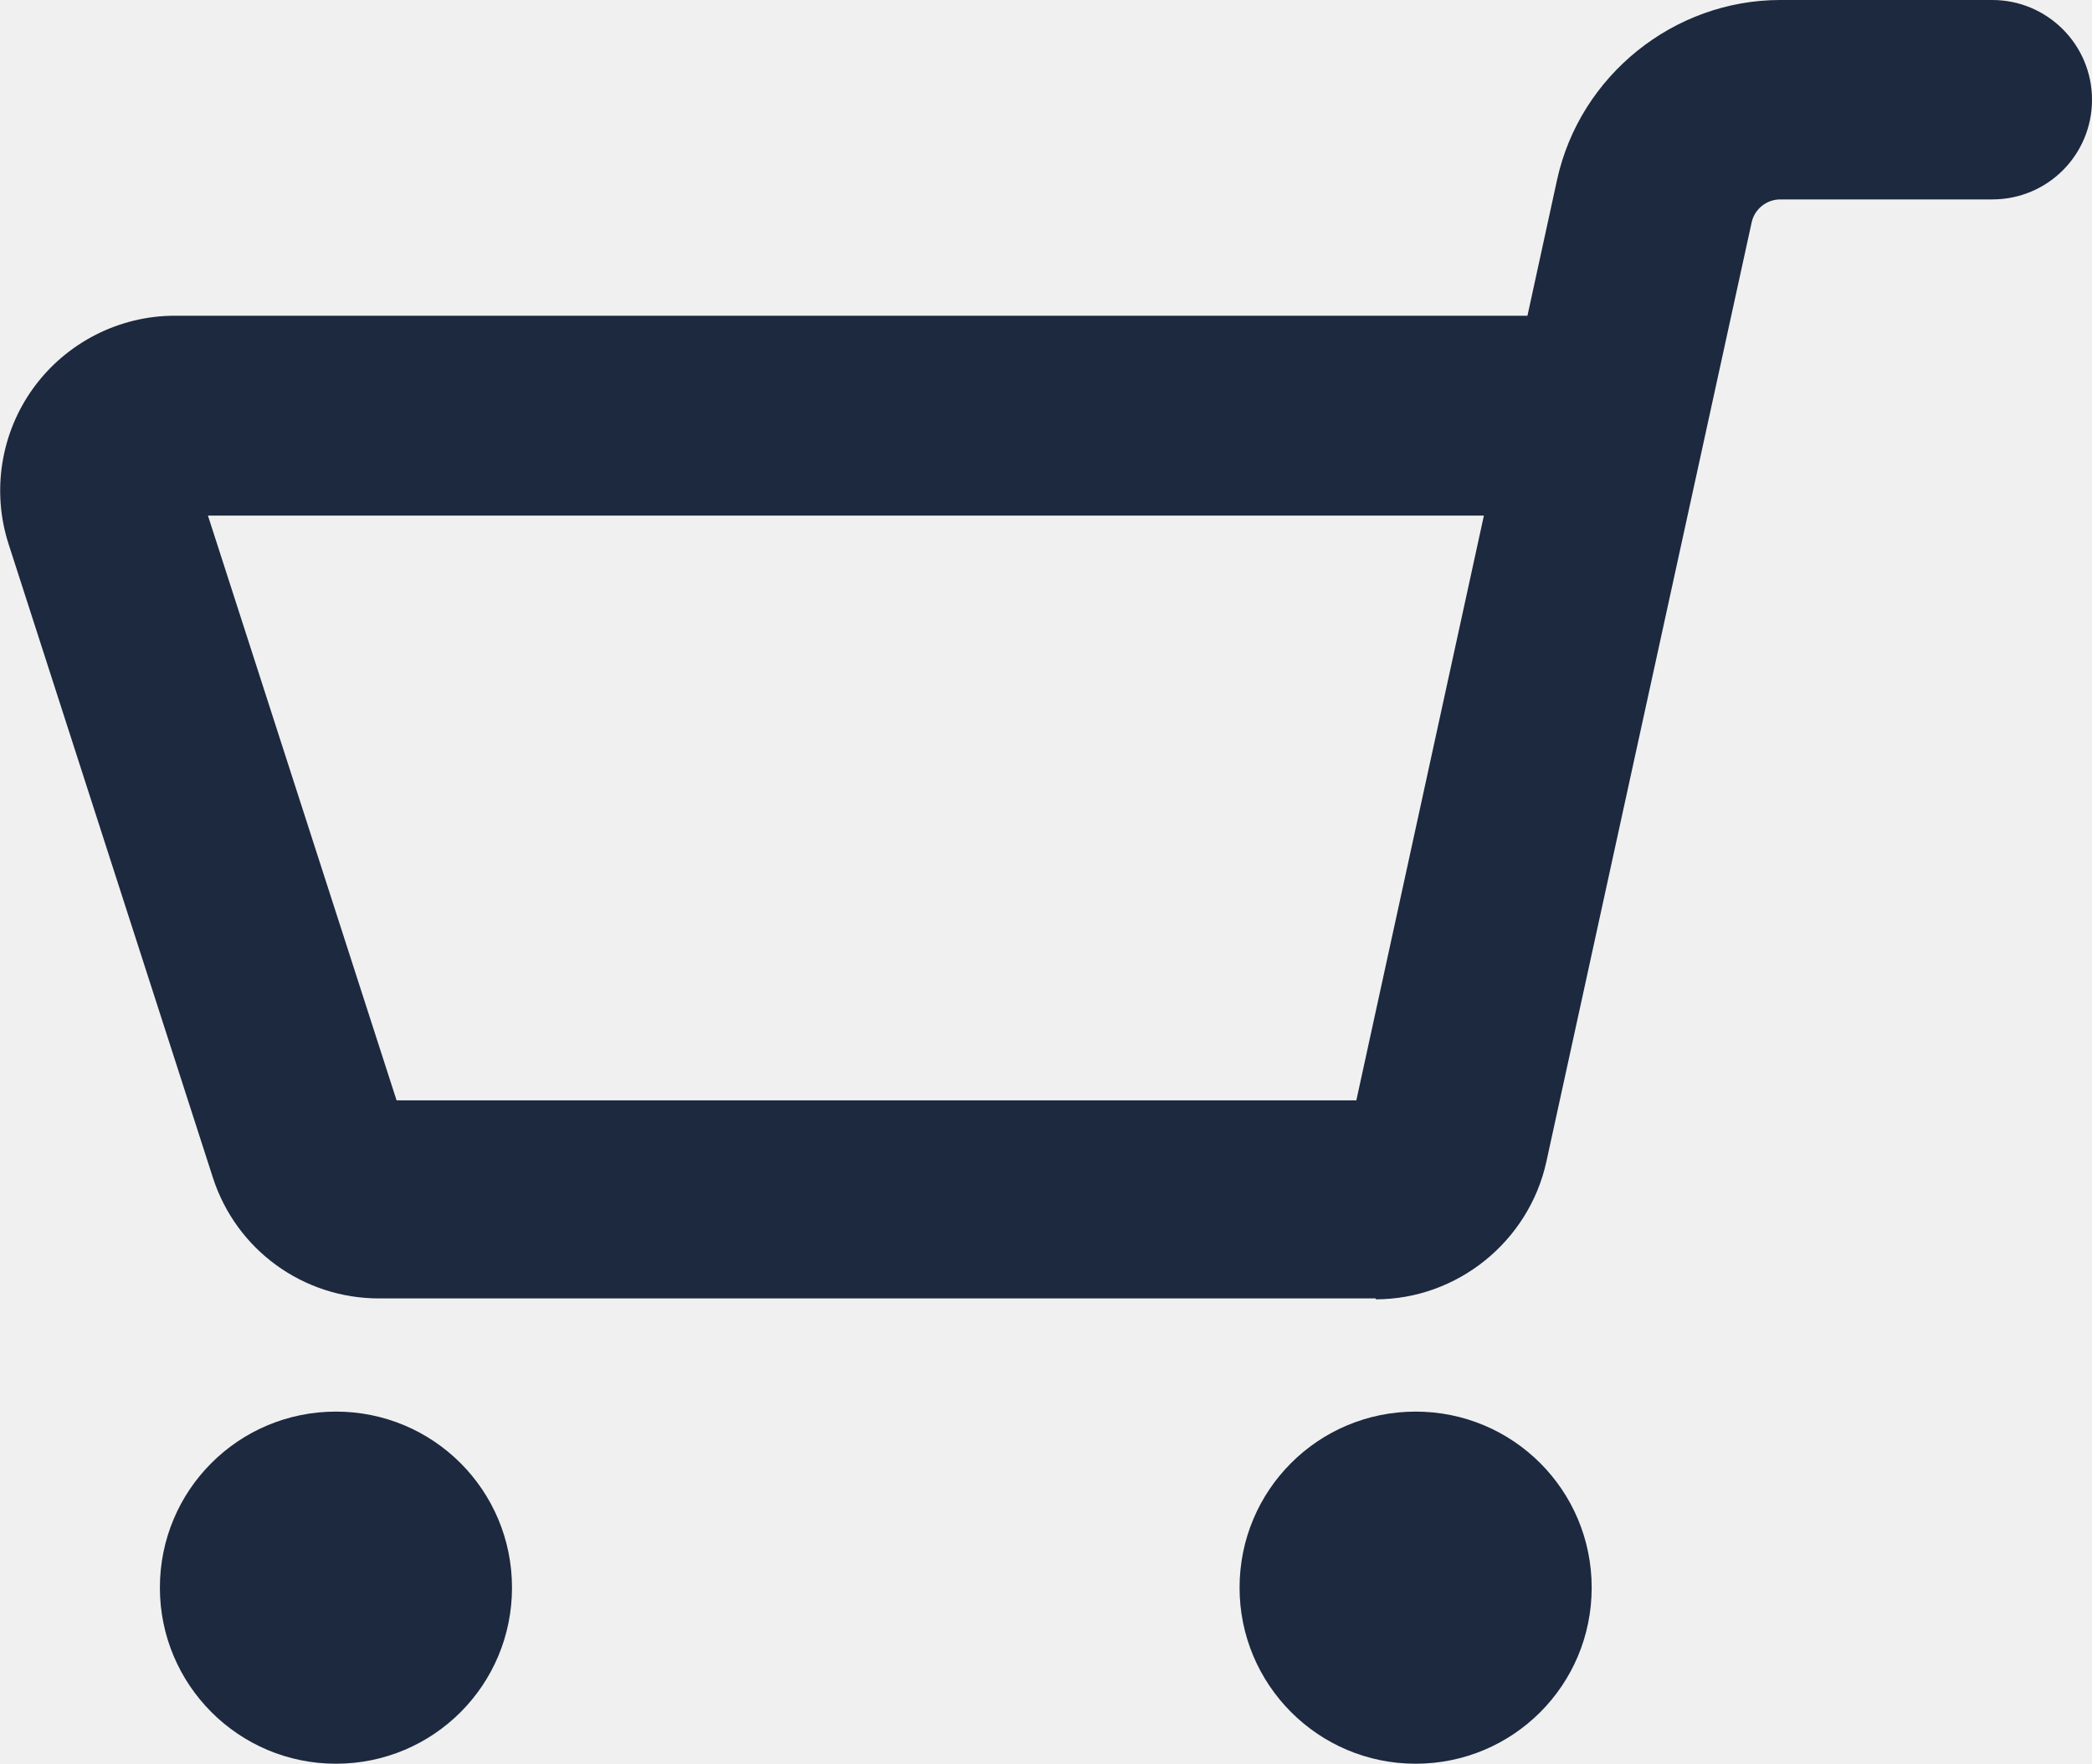
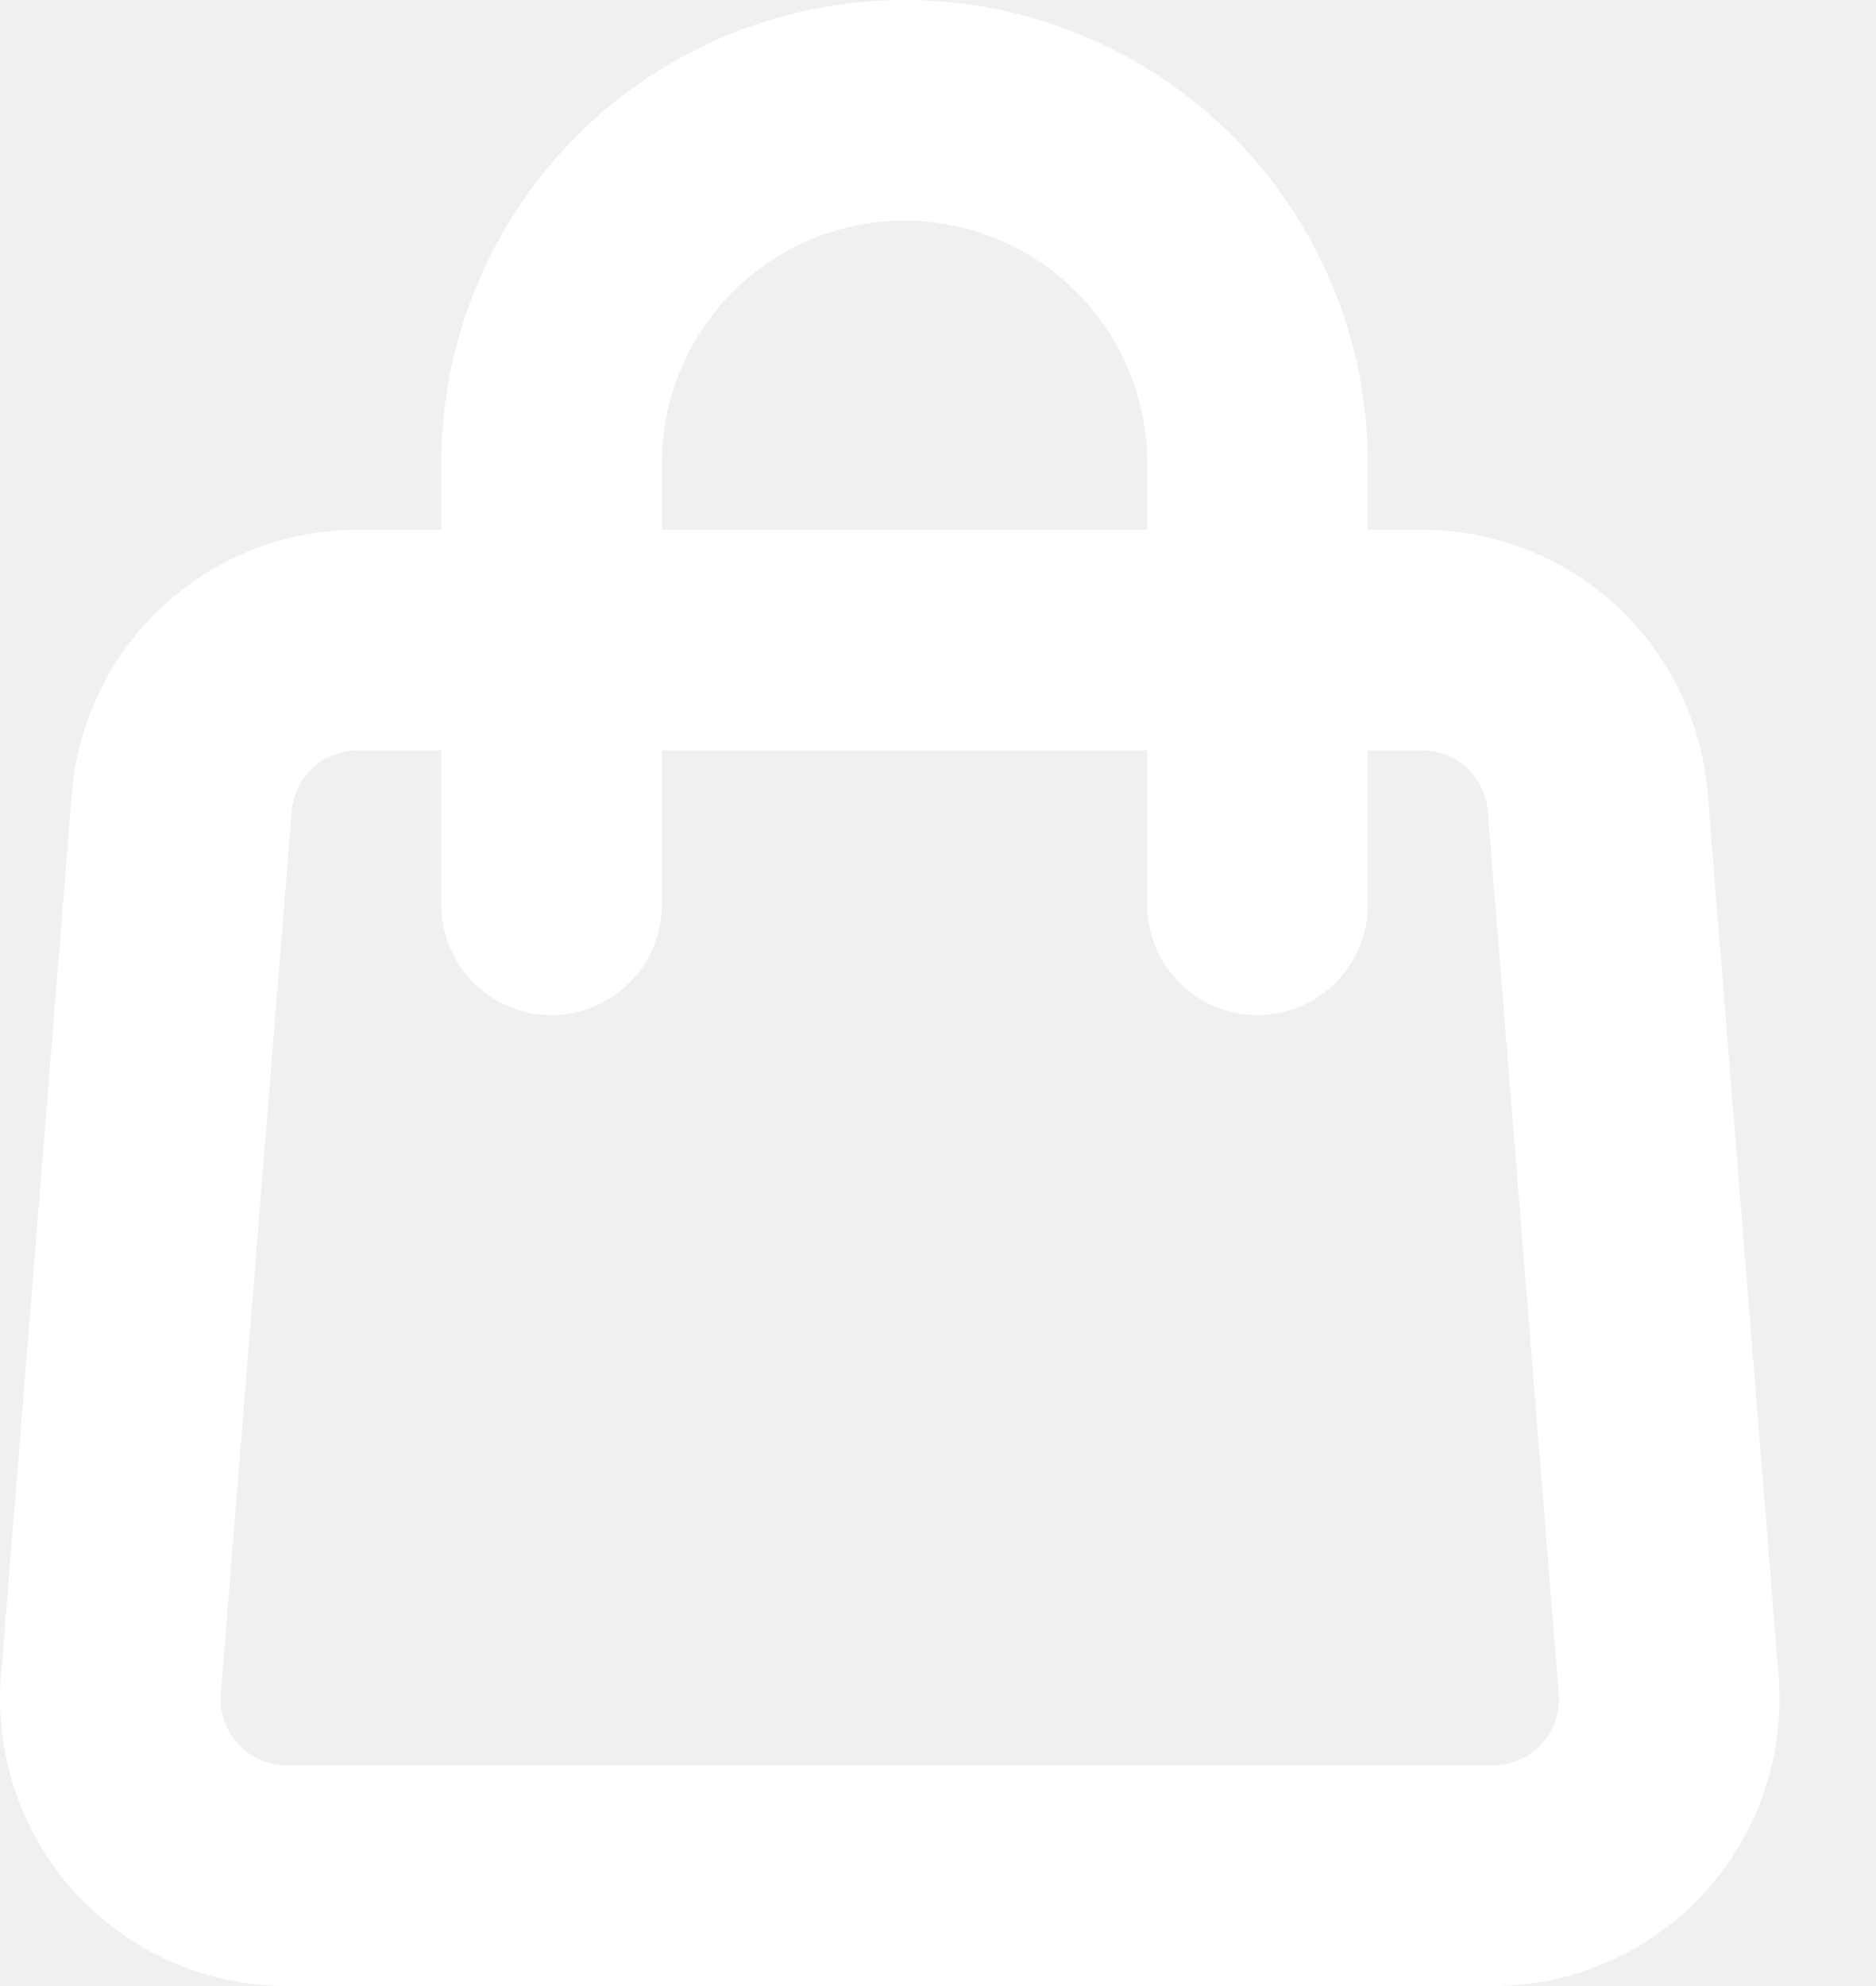
- <svg xmlns="http://www.w3.org/2000/svg" id="a" viewBox="0 0 46.58 39.27">
-   <path d="M30.63,28.91H8.44c-1.69,0-3.18-1.08-3.7-2.69L.19,12.11c-.38-1.18-.17-2.48,.56-3.48s1.9-1.6,3.14-1.6h30.12l.66-3.03c.51-2.32,2.6-4,4.97-4h4.72c1.22,0,2.22,.99,2.22,2.22s-.99,2.22-2.22,2.22h-4.72c-.31,0-.58,.22-.64,.52l-4.57,20.91c-.39,1.77-1.98,3.06-3.8,3.06m-21.8-4.43H30.2l2.84-13.02H4.63l4.2,13.02Z" fill="#1c293f" />
-   <path d="M27.6,35.35c0,2.16,1.75,3.92,3.92,3.92s3.92-1.75,3.92-3.92-1.75-3.92-3.92-3.92-3.92,1.75-3.92,3.92" fill="#1c293f" />
-   <path d="M3.56,35.35c0,2.16,1.75,3.92,3.92,3.92s3.92-1.75,3.92-3.92-1.75-3.92-3.92-3.92-3.92,1.75-3.92,3.92" fill="#1c293f" />
+ <svg xmlns="http://www.w3.org/2000/svg" width="17" height="18" viewBox="0 0 17 18" fill="none">
+   <path d="M11.4 8.2V4.2C11.4 3.351 11.063 2.537 10.463 1.937C9.863 1.337 9.049 1 8.2 1C7.351 1 6.537 1.337 5.937 1.937C5.337 2.537 5 3.351 5 4.2V8.2" stroke="white" stroke-width="2" stroke-linecap="round" stroke-linejoin="round" />
+   <path d="M1.648 7.273C1.68 6.872 1.862 6.498 2.157 6.225C2.453 5.952 2.84 5.801 3.243 5.801H12.889C13.291 5.801 13.679 5.952 13.975 6.225C14.27 6.498 14.452 6.872 14.484 7.273L15.127 15.273C15.144 15.493 15.116 15.714 15.044 15.923C14.972 16.132 14.857 16.323 14.708 16.486C14.558 16.648 14.376 16.778 14.174 16.866C13.972 16.955 13.753 17.001 13.532 17.001H2.6C2.379 17.001 2.16 16.955 1.958 16.866C1.756 16.778 1.574 16.648 1.424 16.486C1.274 16.323 1.16 16.132 1.088 15.923C1.016 15.714 0.987 15.493 1.005 15.273L1.648 7.273Z" stroke="white" stroke-width="2" stroke-linecap="round" stroke-linejoin="round" />
</svg>
